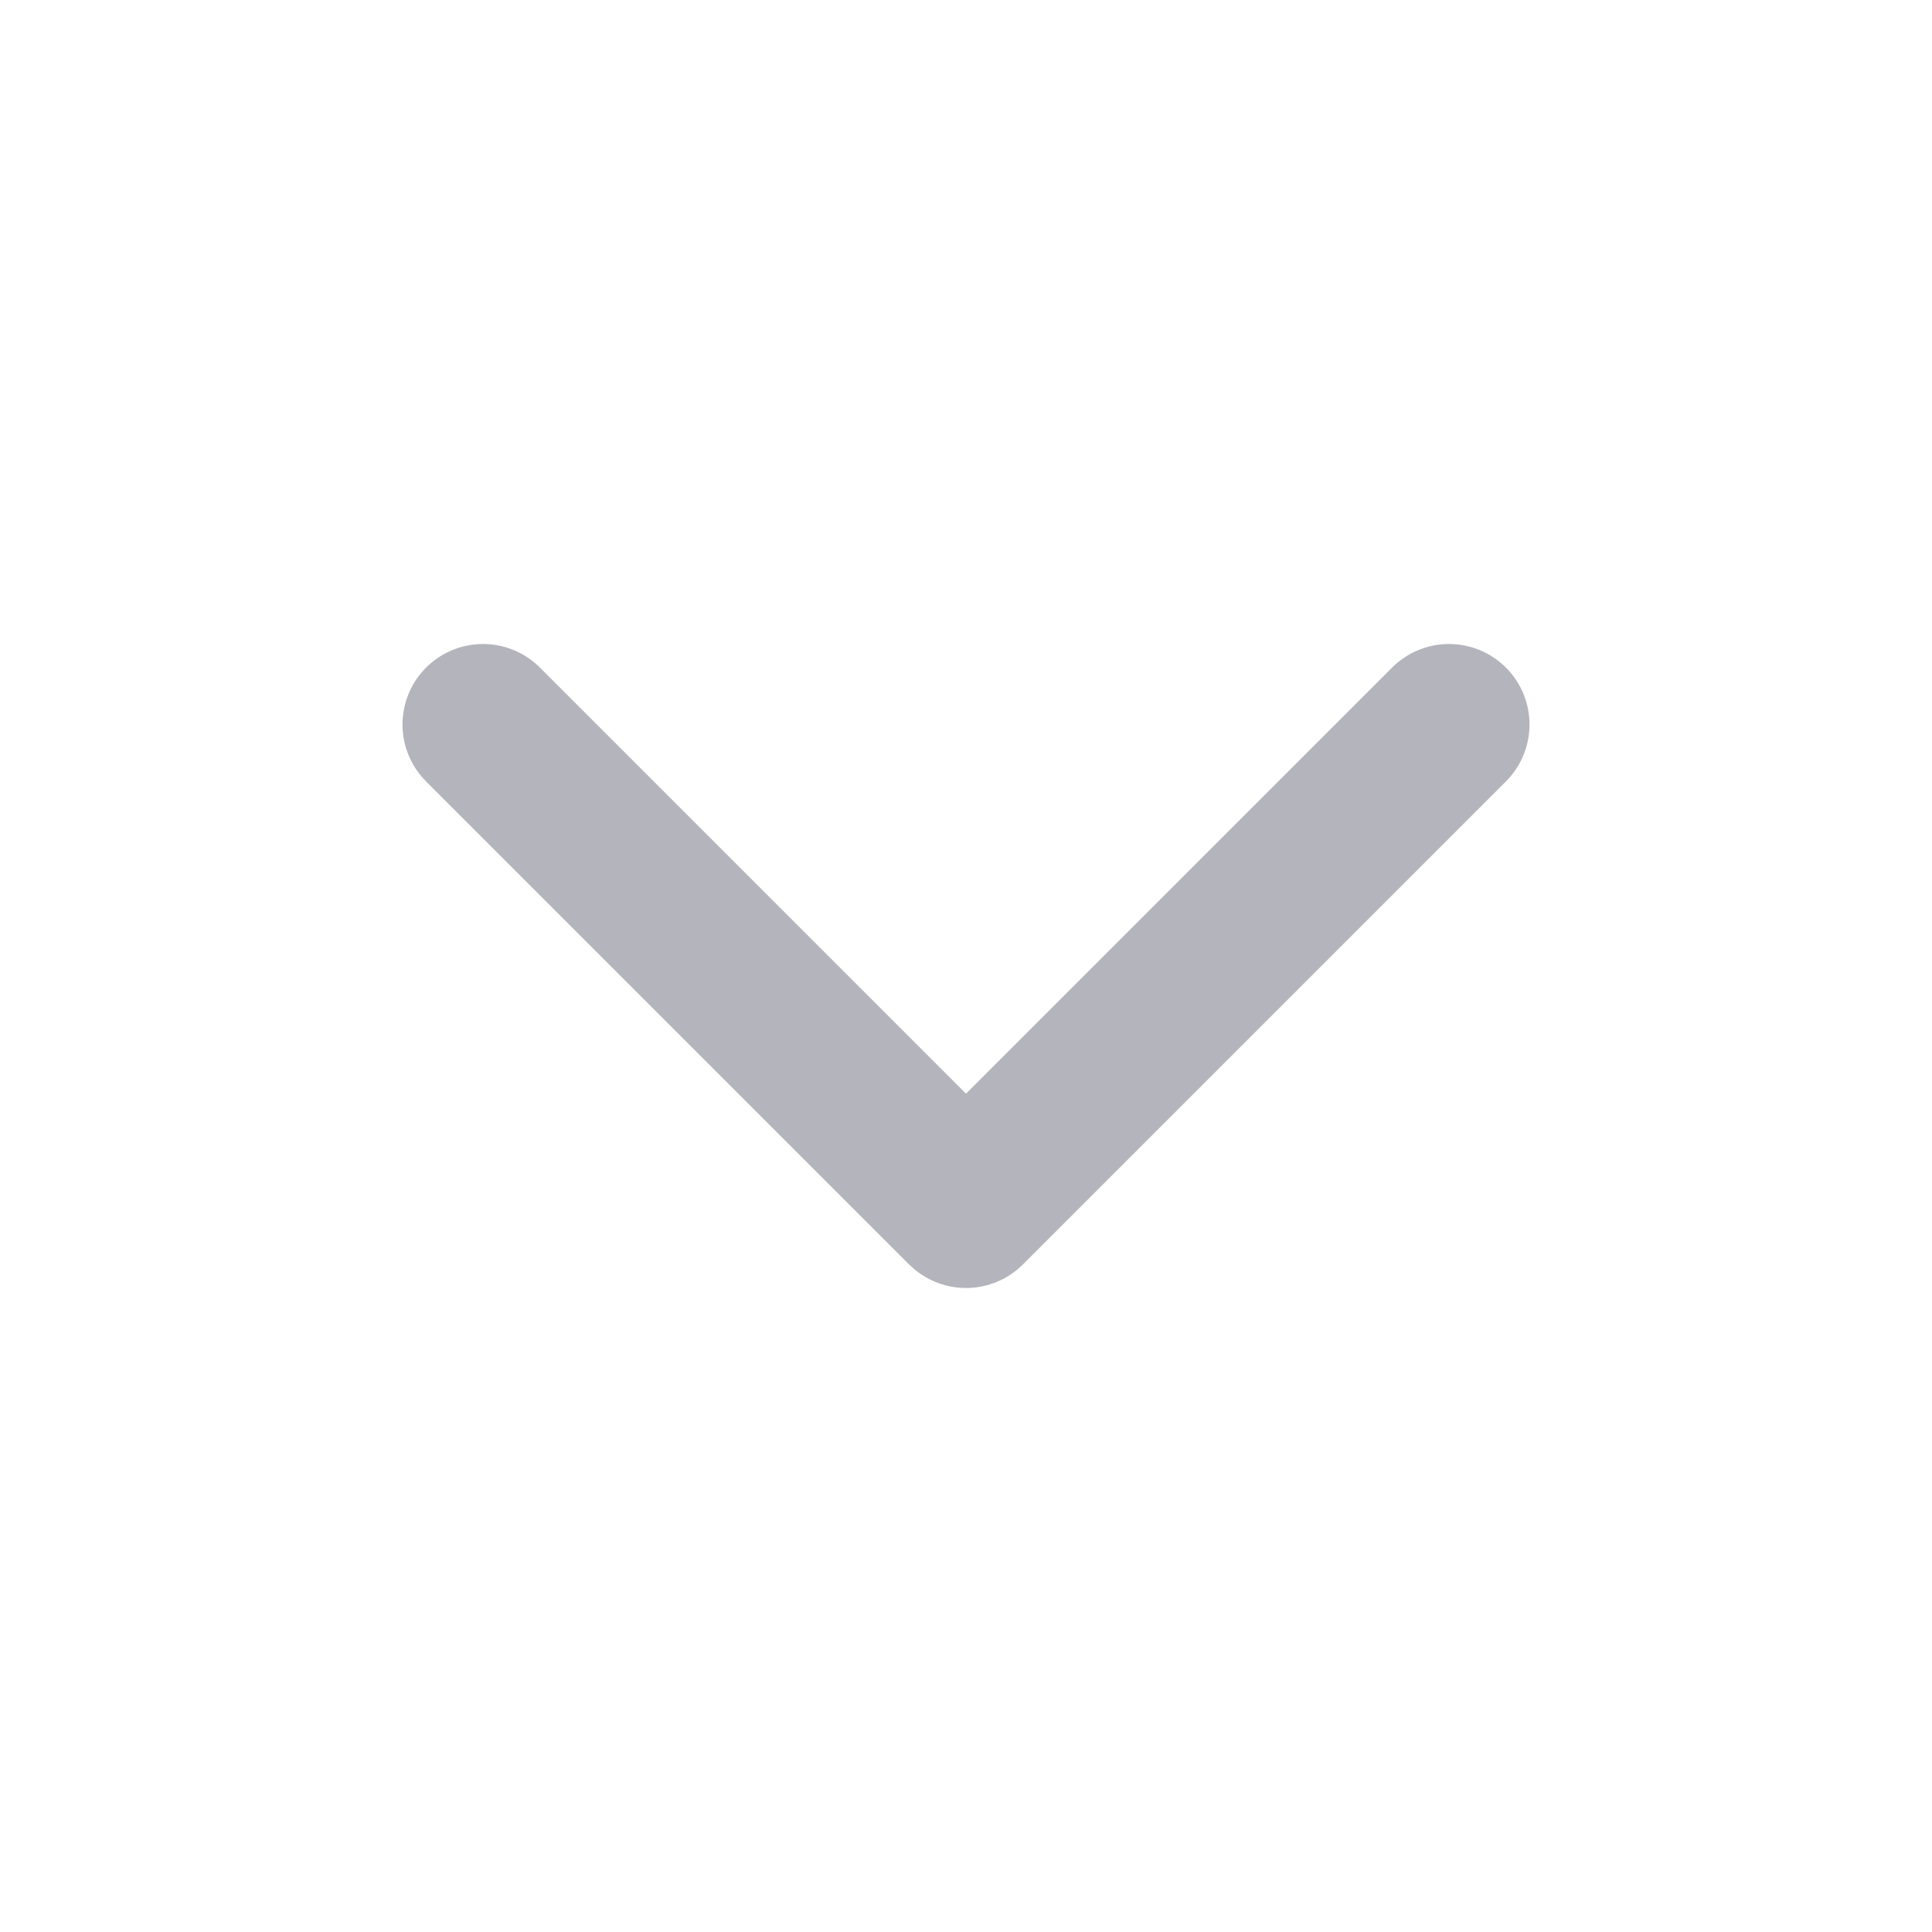
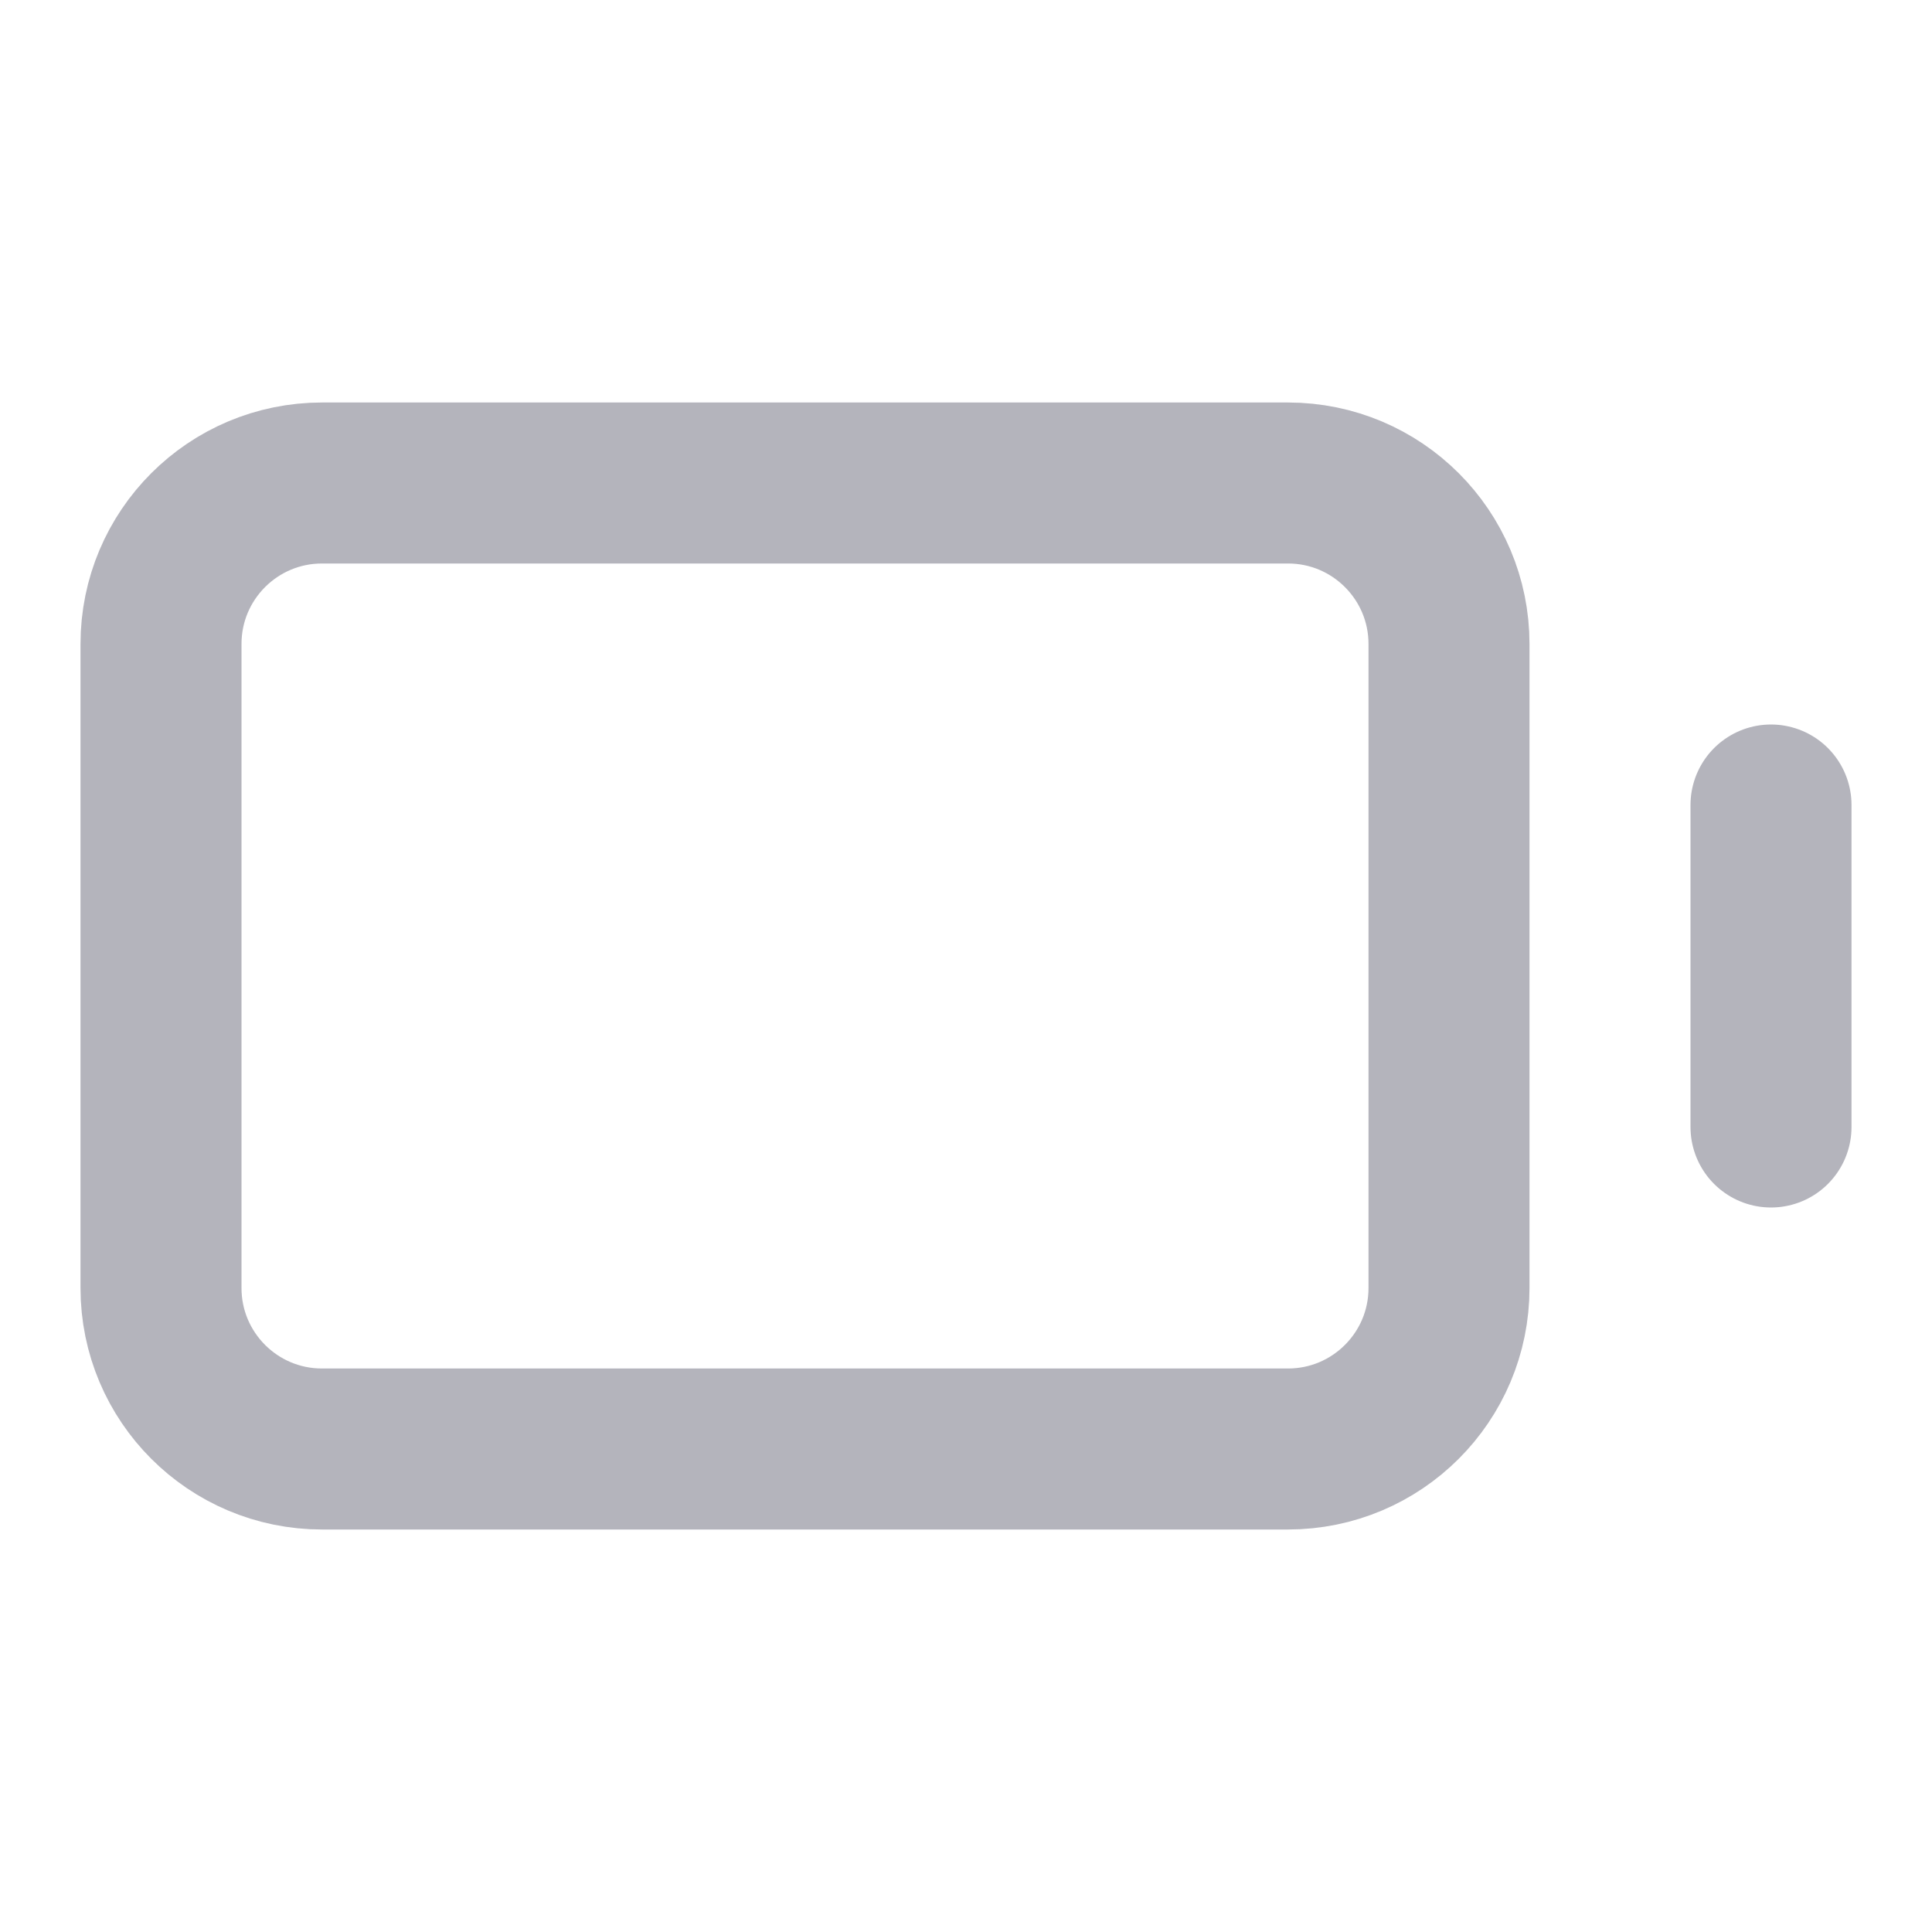
<svg xmlns="http://www.w3.org/2000/svg" width="24" height="24" viewBox="0 0 24 24" fill="none" stroke="#b4b4bc" stroke-width="2" stroke-linecap="round" stroke-linejoin="round">
-   <path d="m6 9 6 6 6-6" />
+   <path d="M 22 14 L 22 10" />
+   <rect x="2" y="6" width="16" height="12" rx="2" />
</svg>
